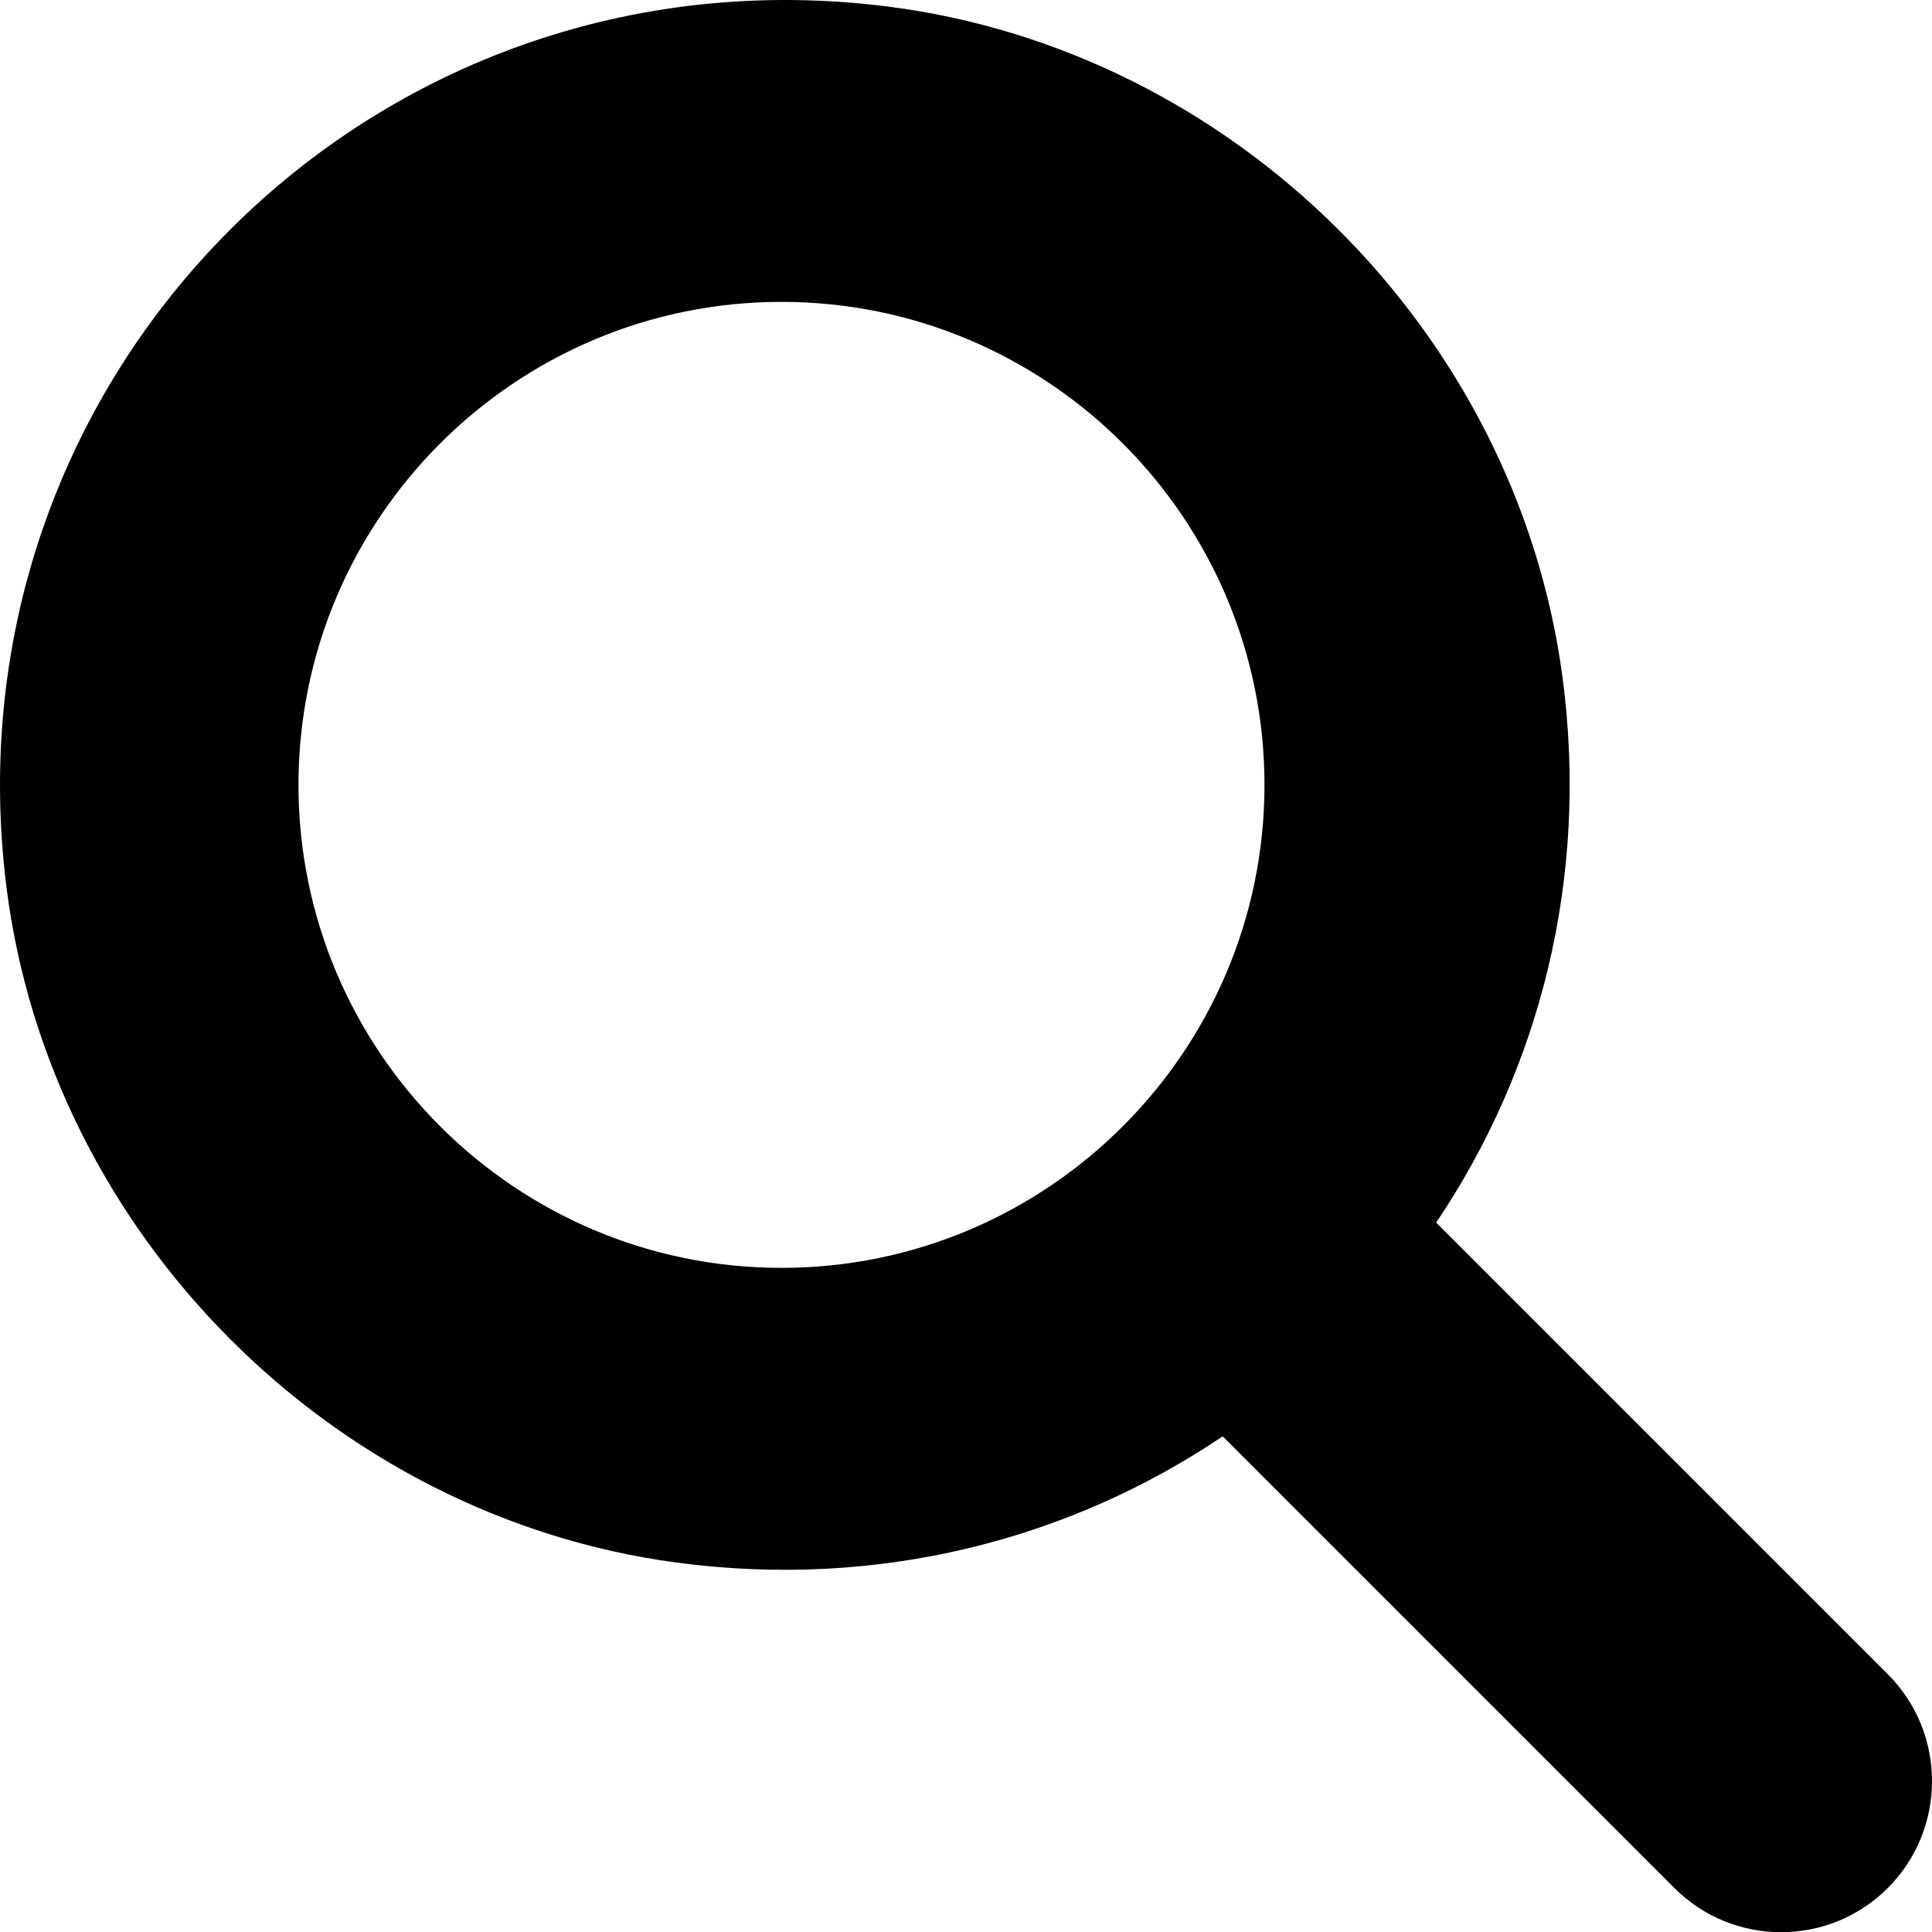
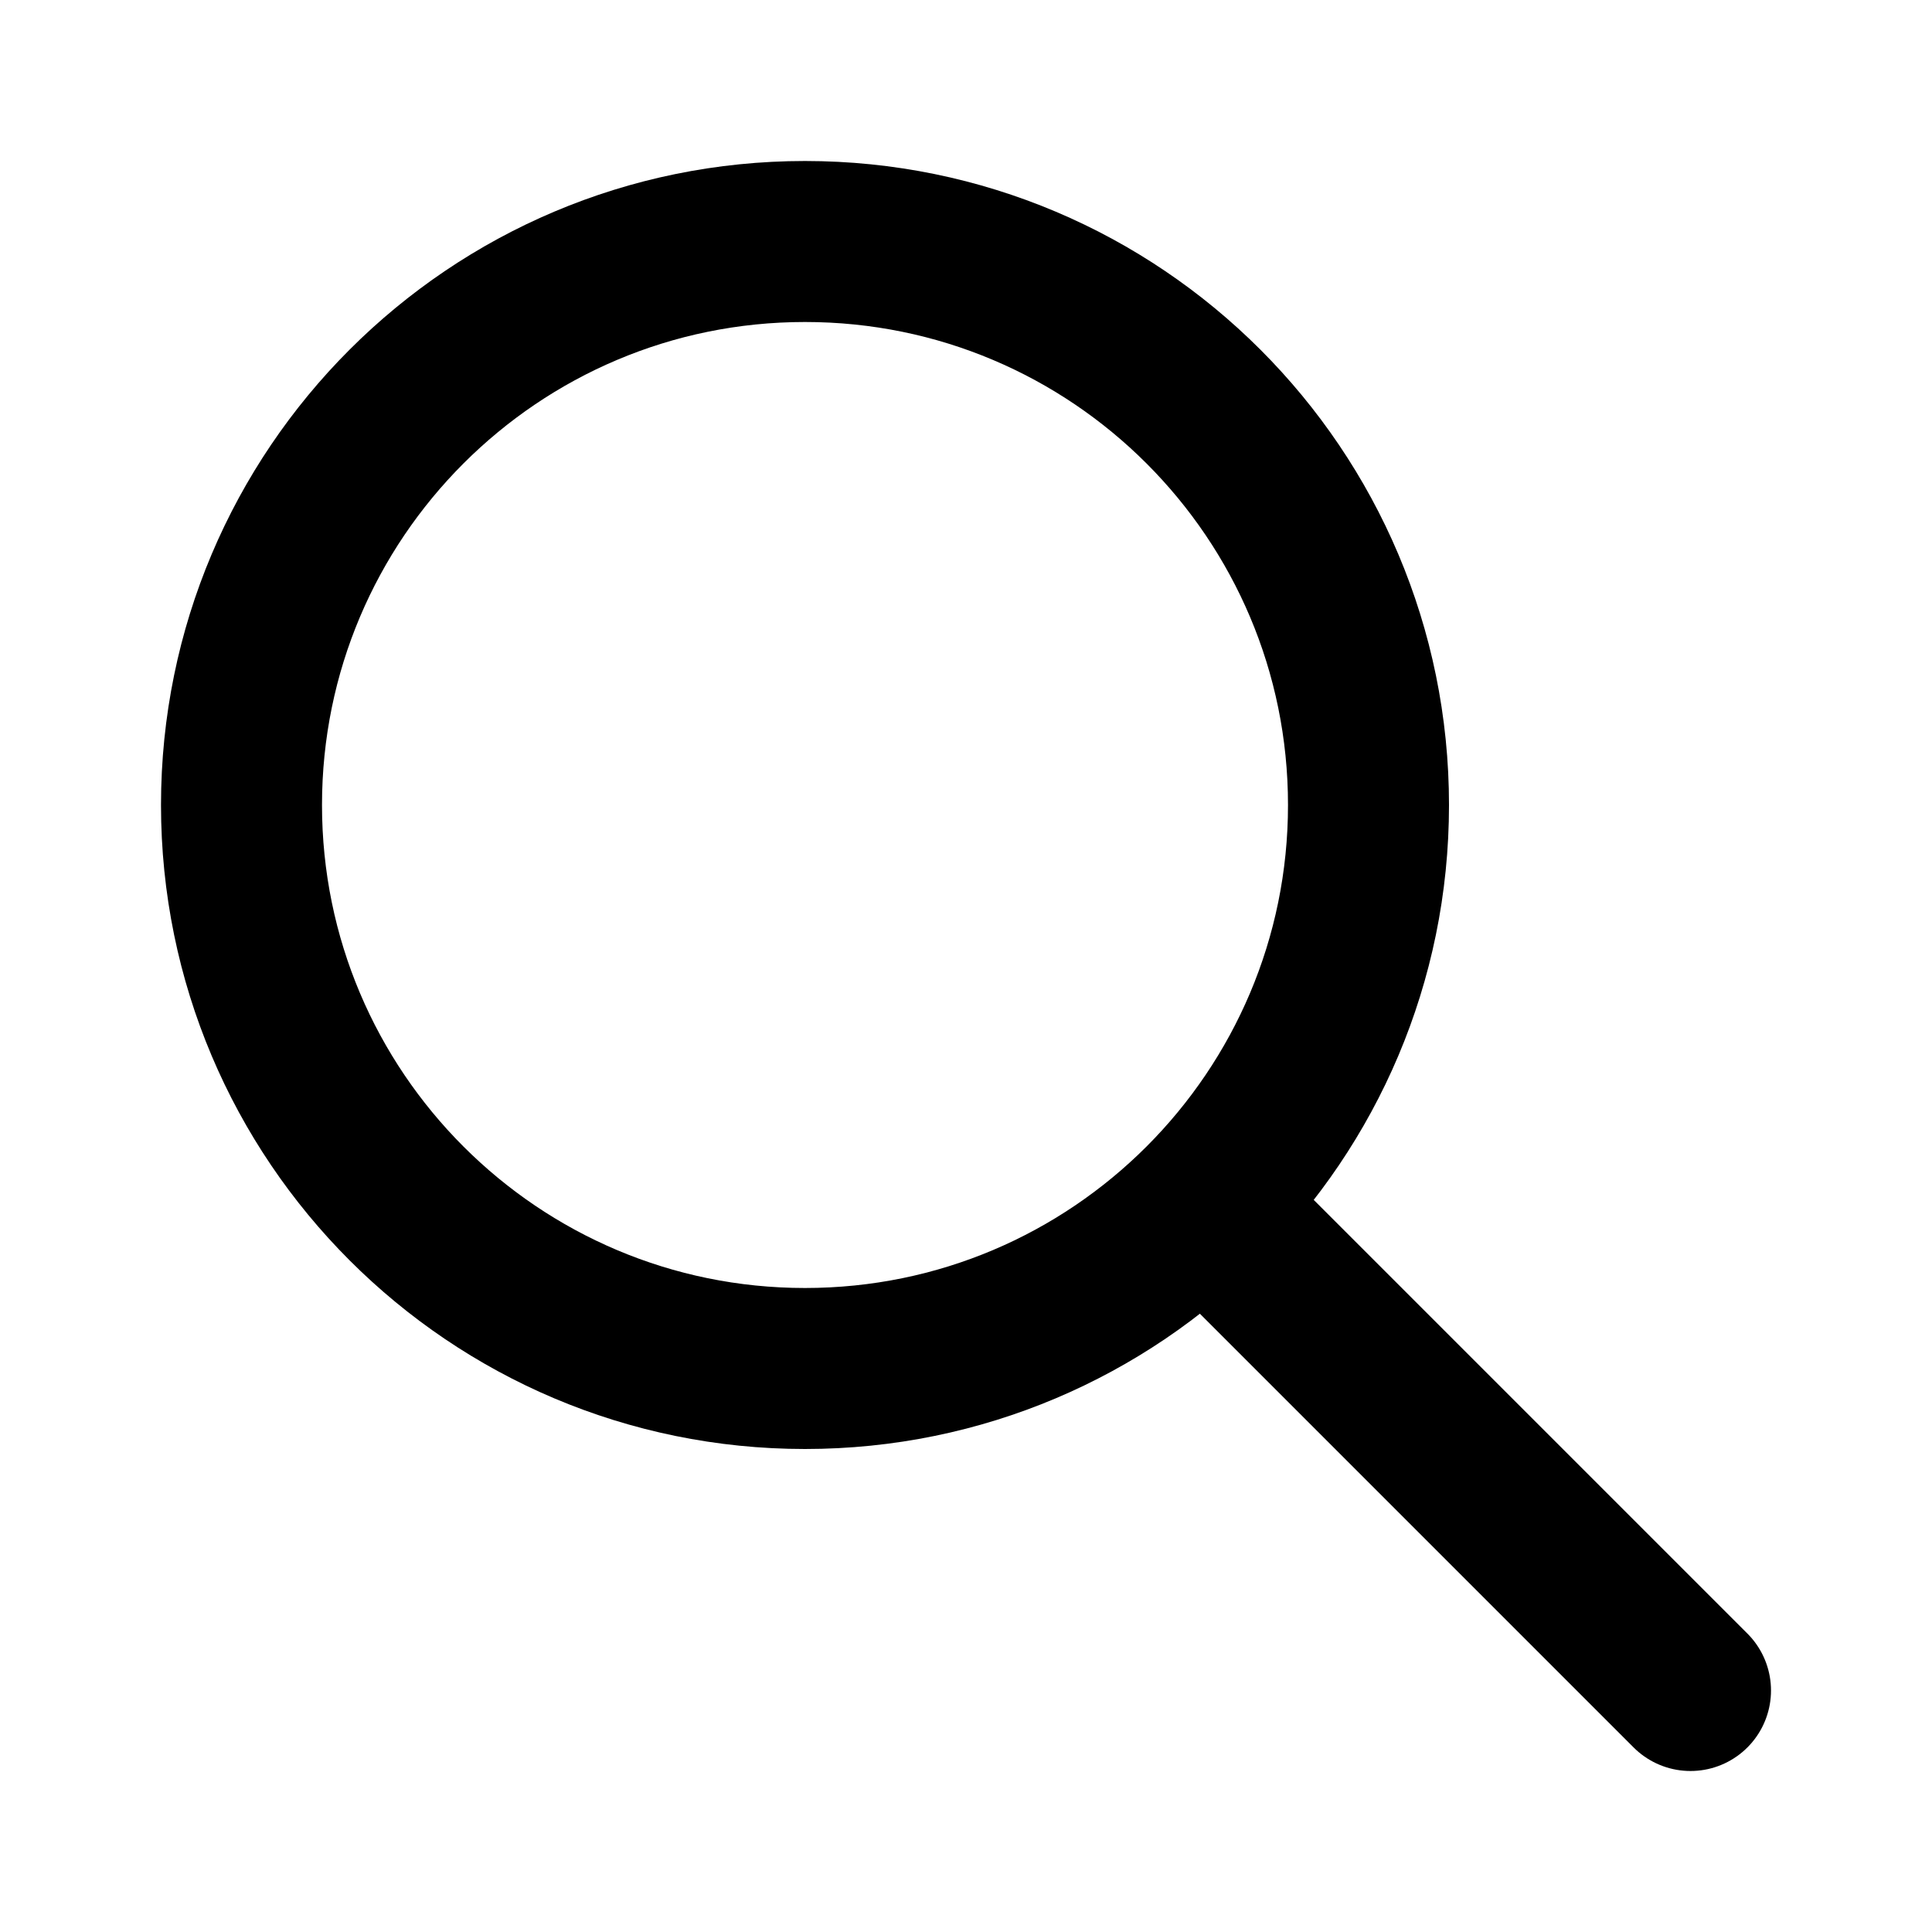
- <svg xmlns="http://www.w3.org/2000/svg" viewBox="0 0 512 512">
-   <path d="M500.3 443.7l-119.7-119.7c27.22-40.41 40.65-90.9 33.46-144.7C401.8 87.79 326.8 13.32 235.2 1.723C99.01-15.51-15.51 99.01 1.724 235.2c11.6 91.64 86.08 166.7 177.6 178.9c53.8 7.189 104.3-6.236 144.7-33.46l119.7 119.7c15.62 15.62 40.95 15.62 56.57 0C515.9 484.7 515.9 459.3 500.3 443.7zM79.1 208c0-70.58 57.42-128 128-128s128 57.42 128 128c0 70.58-57.42 128-128 128S79.1 278.6 79.1 208z" />
+ <svg xmlns="http://www.w3.org/2000/svg" class="icon icon-tabler icon-tabler-search" width="24" height="24" viewBox="0 0 24 24" stroke-width="2" stroke="currentColor" fill="none" stroke-linecap="round" stroke-linejoin="round">
+   <path stroke="none" d="M0 0h24v24H0z" />
+   <circle cx="10" cy="10" r="7" />
+   <line x1="21" y1="21" x2="15" y2="15" />
</svg>
